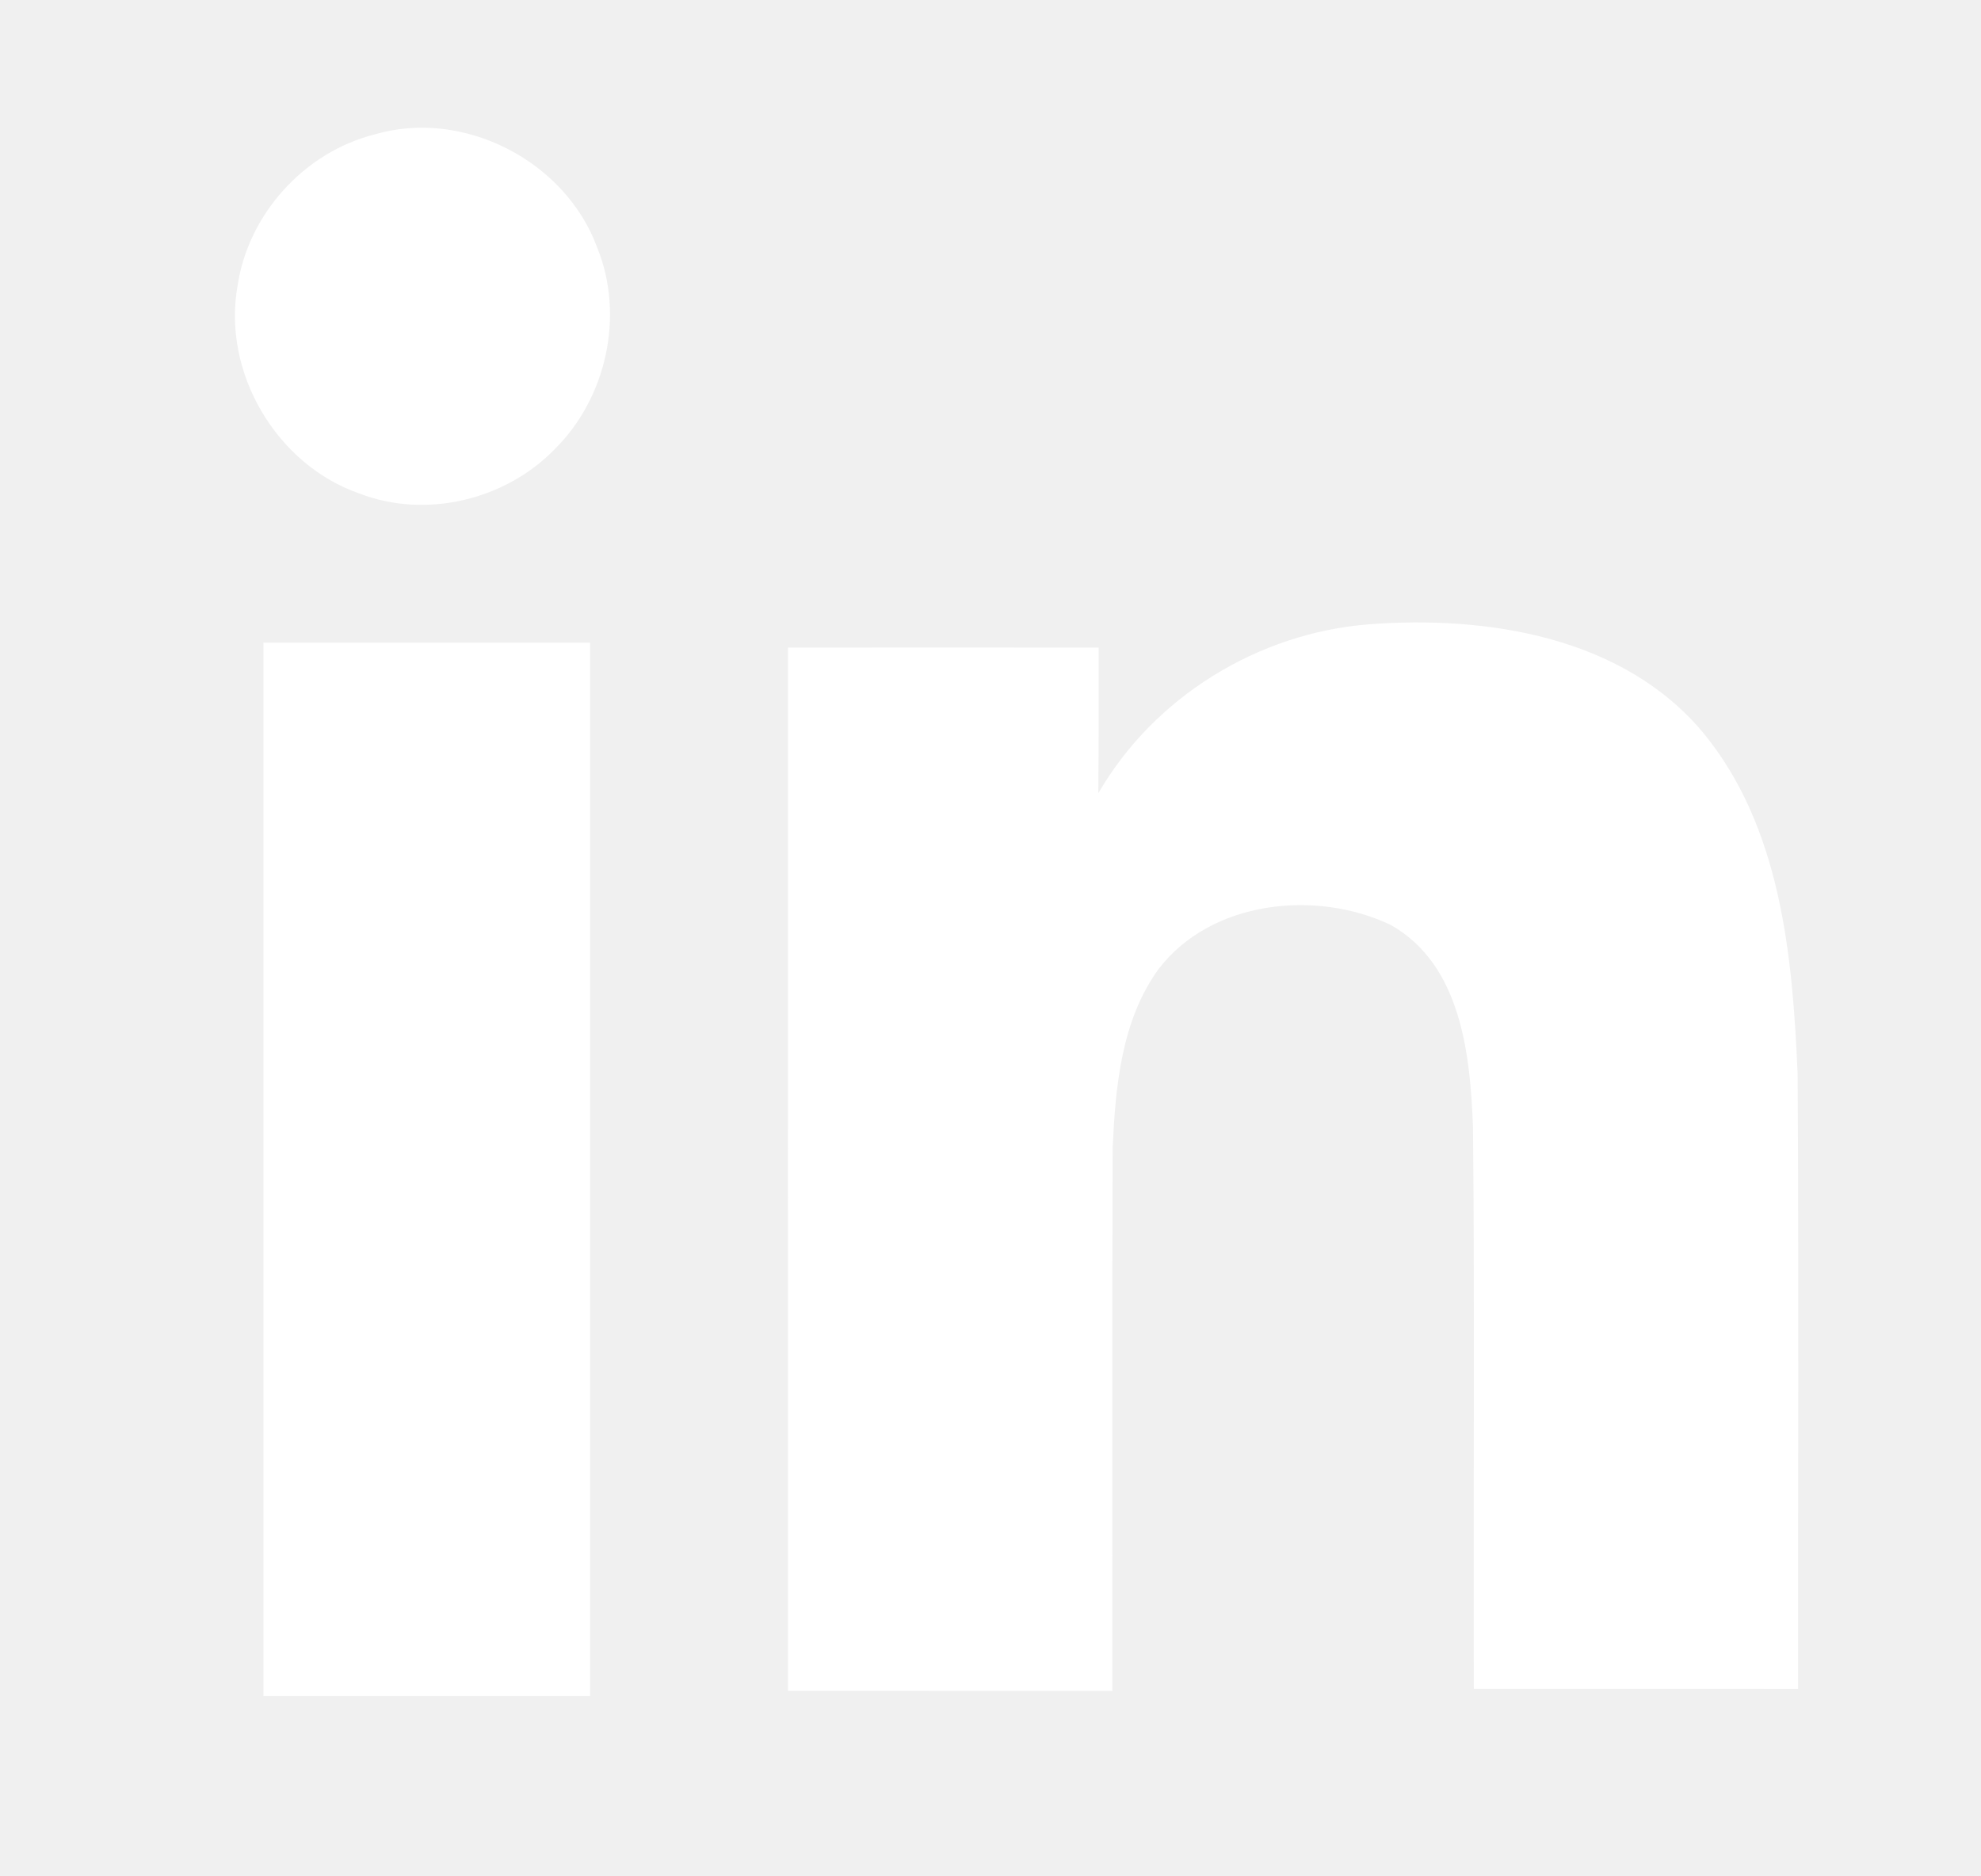
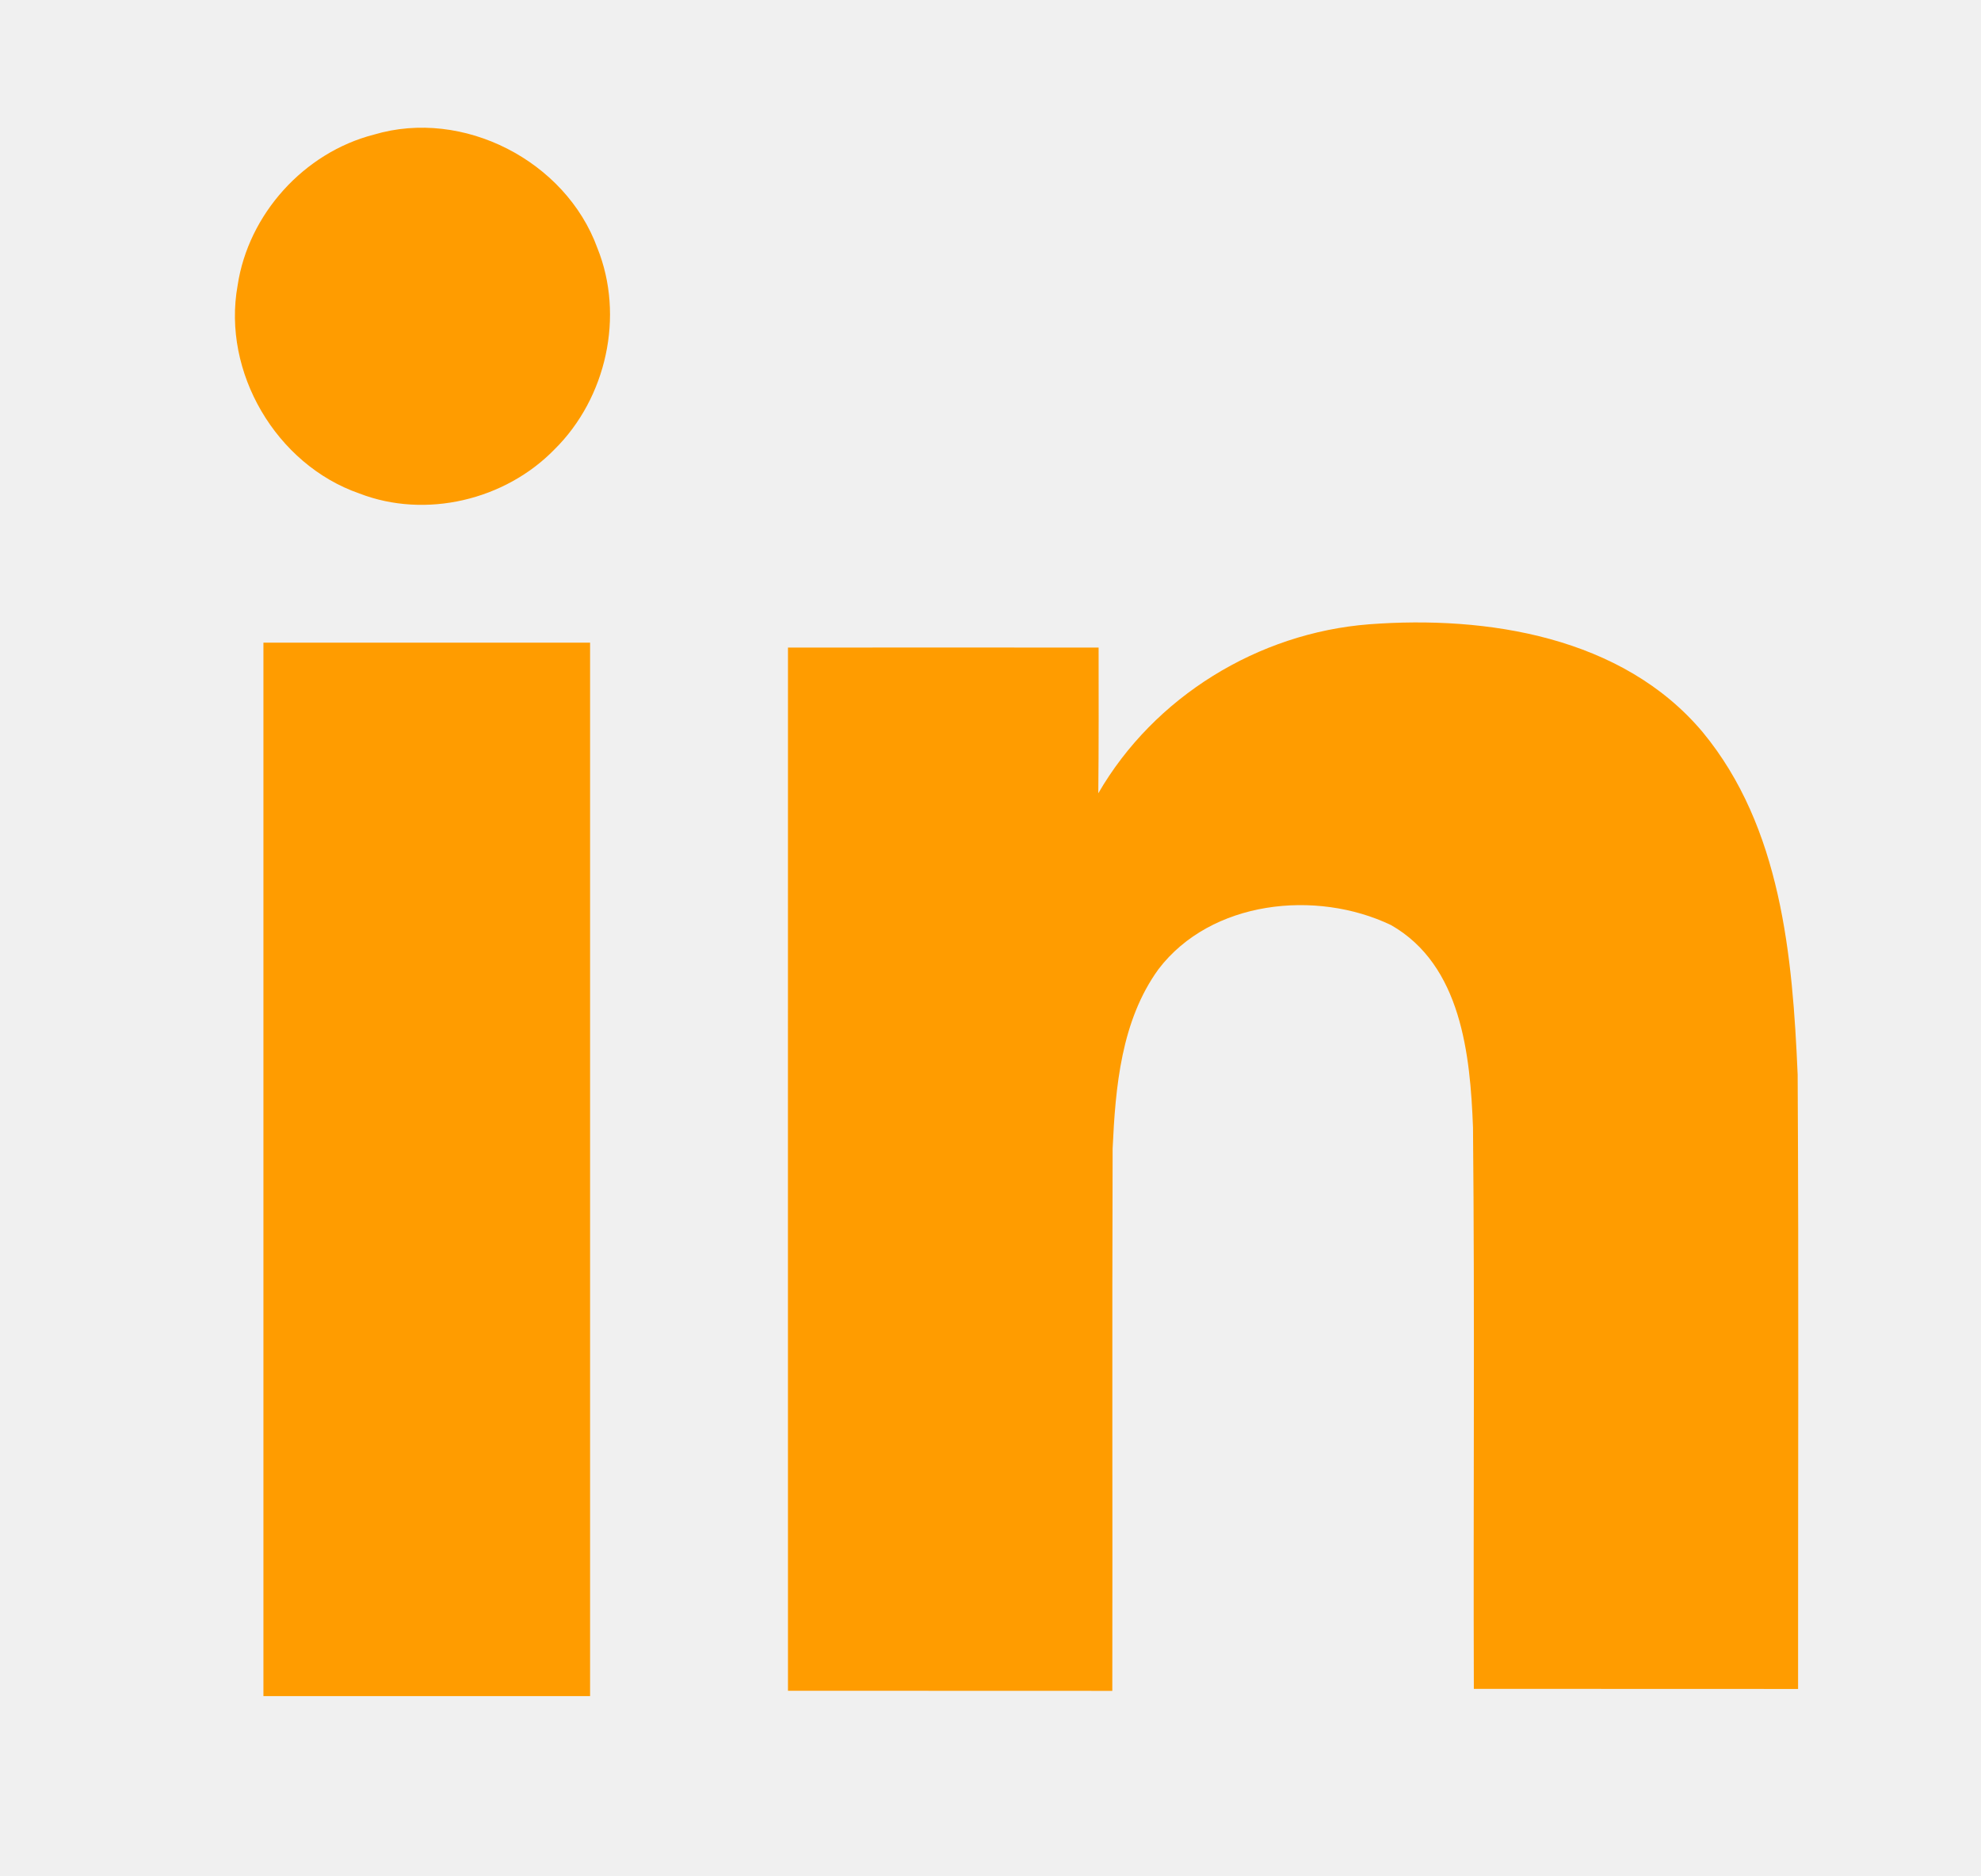
<svg xmlns="http://www.w3.org/2000/svg" width="188pt" height="178pt" viewBox="0 0 188 178" version="1.1">
  <g id="#000000ff">
</g>
-   <g id="#ffffffff">
-     <path fill="#ffffff" opacity="1.00" d=" M 35.48 12.78 C 43.95 10.25 53.68 15.27 56.69 23.54 C 59.29 29.98 57.55 37.79 52.63 42.65 C 47.95 47.47 40.40 49.28 34.10 46.84 C 26.21 44.10 21.06 35.32 22.55 27.10 C 23.56 20.34 28.85 14.48 35.48 12.78 Z" />
-     <path fill="#ffffff" opacity="1.00" d=" M 104.23 75.30 C 109.53 66.14 119.40 60.08 129.92 59.26 C 141.12 58.41 153.98 60.43 161.59 69.50 C 169.04 78.52 170.12 90.77 170.60 102.00 C 170.71 121.44 170.63 140.88 170.64 160.32 C 160.38 160.31 150.12 160.32 139.87 160.31 C 139.81 142.55 139.96 124.78 139.79 107.02 C 139.53 100.12 138.68 91.61 132.01 87.81 C 124.91 84.41 114.92 85.46 109.94 92.00 C 106.40 96.89 105.86 103.17 105.59 109.01 C 105.53 126.17 105.59 143.34 105.56 160.50 C 95.30 160.50 85.04 160.50 74.78 160.49 C 74.77 127.49 74.78 94.48 74.78 61.47 C 84.60 61.46 94.43 61.46 104.26 61.47 C 104.26 66.08 104.28 70.69 104.23 75.30 Z" />
-     <path fill="#ffffff" opacity="1.00" d=" M 25.00 61.00 C 35.33 61.00 45.67 61.00 56.00 61.00 C 56.00 94.33 56.00 127.67 56.00 161.00 C 45.67 161.00 35.33 161.00 25.00 161.00 C 25.00 127.67 25.00 94.33 25.00 61.00 Z" />
+   <g id="#FF9C00">
+     <path fill="#FF9C00" opacity="1.00" d=" M 35.48 12.78 C 43.95 10.25 53.68 15.27 56.69 23.54 C 59.29 29.98 57.55 37.79 52.63 42.65 C 47.95 47.47 40.40 49.28 34.10 46.84 C 26.21 44.10 21.06 35.32 22.55 27.10 C 23.56 20.34 28.85 14.48 35.48 12.78 Z" />
+     <path fill="#FF9C00" opacity="1.00" d=" M 104.23 75.30 C 109.53 66.14 119.40 60.08 129.92 59.26 C 141.12 58.41 153.98 60.43 161.59 69.50 C 169.04 78.52 170.12 90.77 170.60 102.00 C 170.71 121.44 170.63 140.88 170.64 160.32 C 160.38 160.31 150.12 160.32 139.87 160.31 C 139.81 142.55 139.96 124.78 139.79 107.02 C 139.53 100.12 138.68 91.61 132.01 87.81 C 124.91 84.41 114.92 85.46 109.94 92.00 C 106.40 96.89 105.86 103.17 105.59 109.01 C 105.53 126.17 105.59 143.34 105.56 160.50 C 95.30 160.50 85.04 160.50 74.78 160.49 C 74.77 127.49 74.78 94.48 74.78 61.47 C 84.60 61.46 94.43 61.46 104.26 61.47 C 104.26 66.08 104.28 70.69 104.23 75.30 Z" />
+     <path fill="#FF9C00" opacity="1.00" d=" M 25.00 61.00 C 35.33 61.00 45.67 61.00 56.00 61.00 C 56.00 94.33 56.00 127.67 56.00 161.00 C 45.67 161.00 35.33 161.00 25.00 161.00 C 25.00 127.67 25.00 94.33 25.00 61.00 Z" />
  </g>
</svg>
